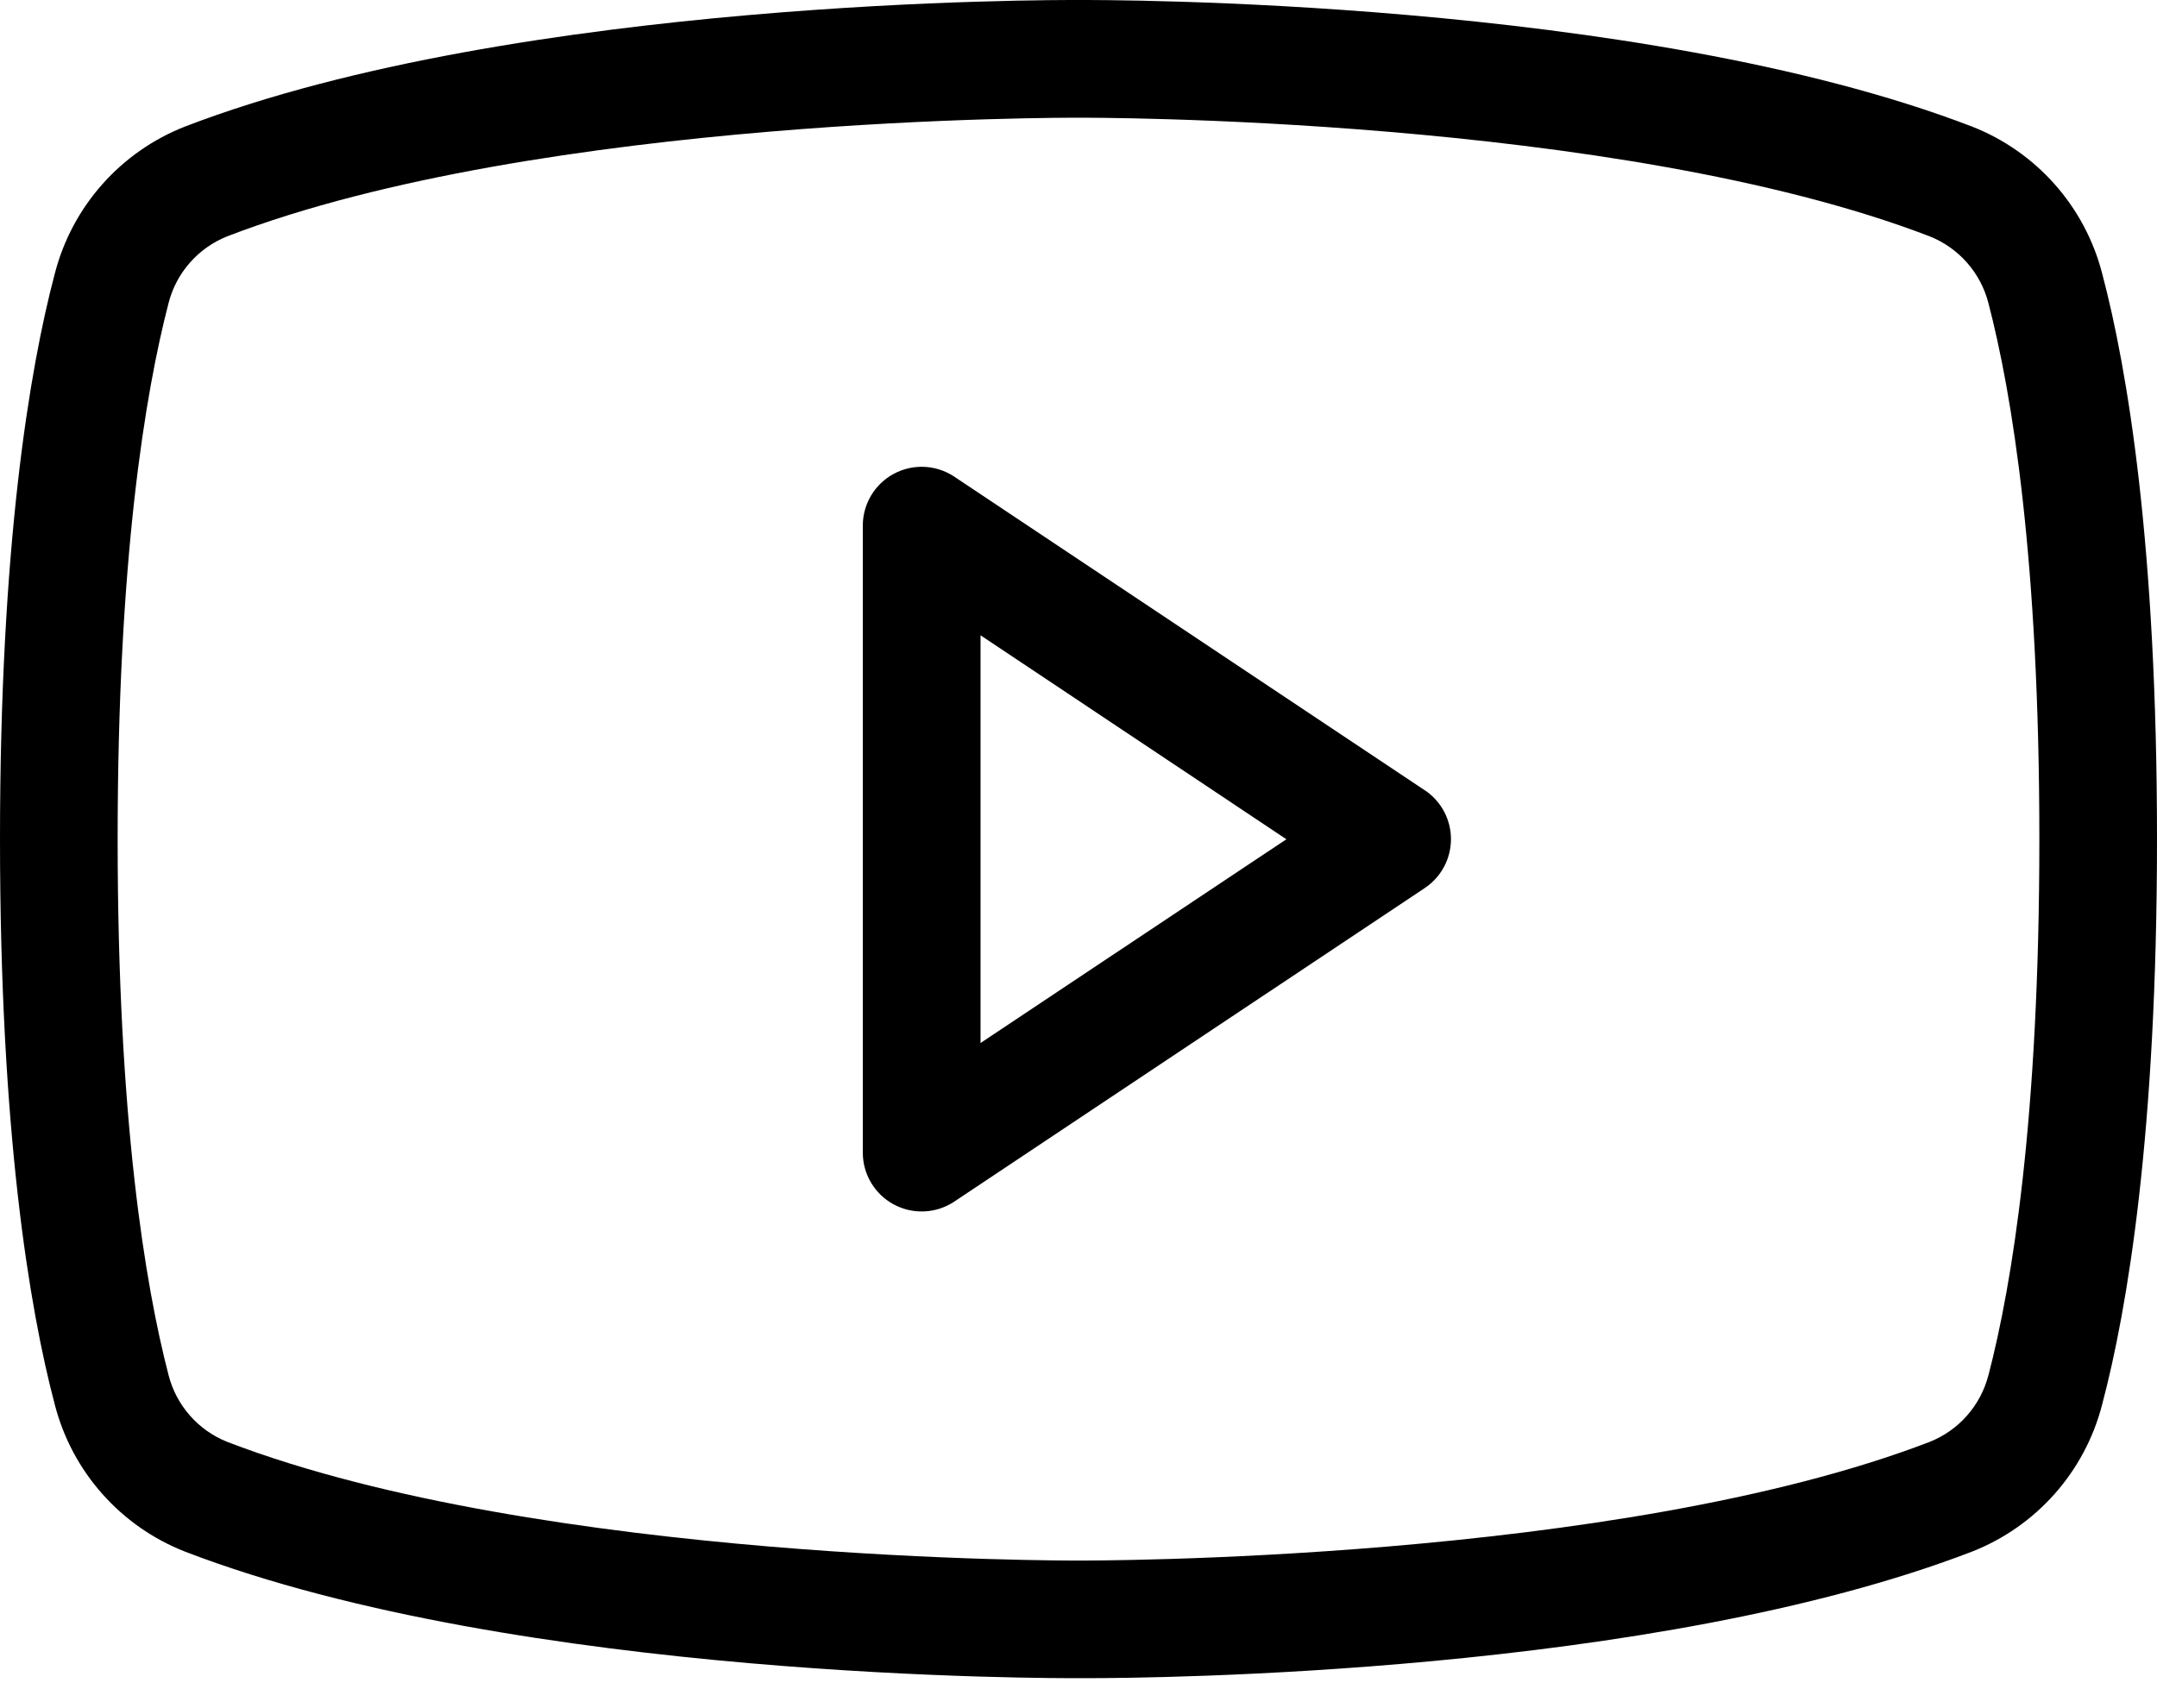
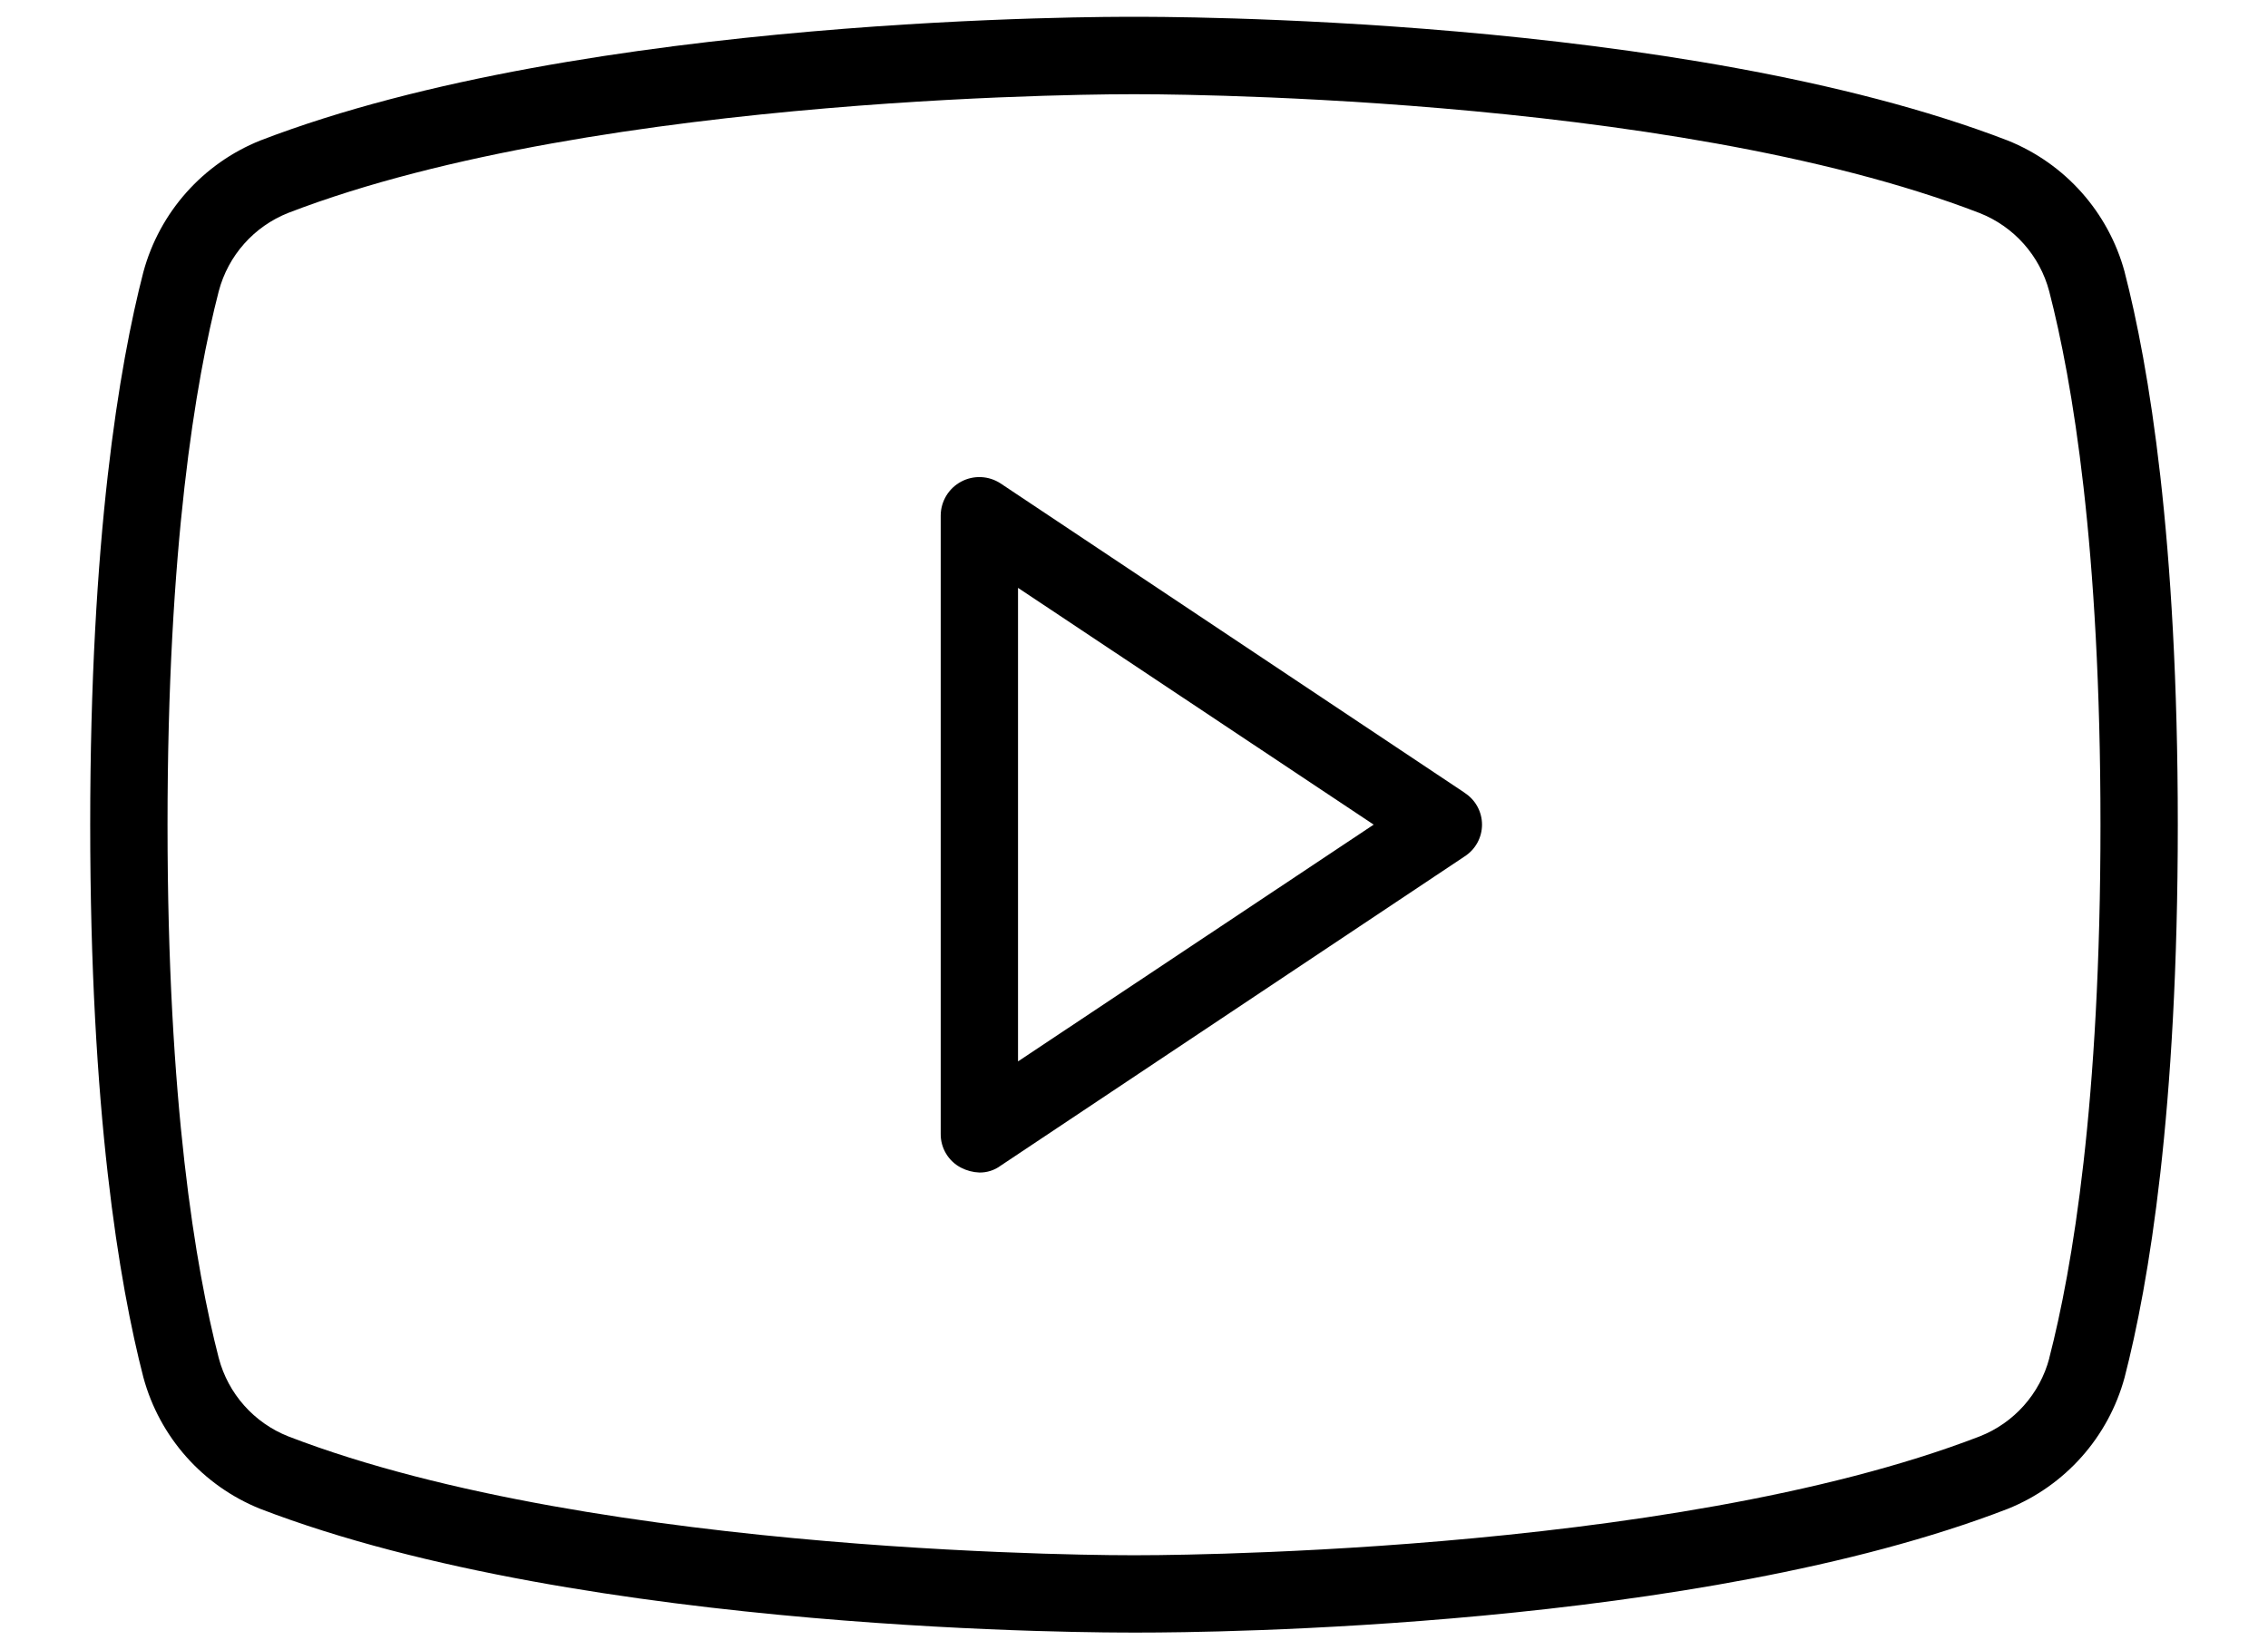
- <svg xmlns="http://www.w3.org/2000/svg" viewBox="0 0 24 19">
-   <path d="m15.85 8.793-5.236-3.491a.655.655 0 0 0-1.014.545v6.982a.655.655 0 0 0 1.014.546l5.237-3.491a.654.654 0 0 0 0-1.091Zm-4.94 2.814V7.07l3.403 2.27-3.404 2.268Zm12.48-8.563a2.4 2.4 0 0 0-1.452-1.637C18.218-.022 12.251 0 12 0c-.25 0-6.218-.022-9.938 1.407A2.4 2.4 0 0 0 .61 3.044C.327 4.113 0 6.076 0 9.338c0 3.262.327 5.226.61 6.295a2.4 2.4 0 0 0 1.452 1.636c3.72 1.43 9.687 1.407 9.938 1.407h.076c.753 0 6.317-.043 9.862-1.407a2.4 2.4 0 0 0 1.451-1.636c.284-1.07.611-3.033.611-6.295s-.327-5.225-.61-6.294Zm-1.266 12.261a1.09 1.09 0 0 1-.655.742c-3.49 1.342-9.404 1.32-9.469 1.32-.066 0-5.978.022-9.47-1.32a1.09 1.09 0 0 1-.654-.742c-.261-1.003-.567-2.847-.567-5.967 0-3.12.306-4.963.567-5.967a1.09 1.09 0 0 1 .655-.742C6.02 1.287 11.934 1.31 12 1.31c.066 0 5.978-.022 9.47 1.32a1.092 1.092 0 0 1 .654.742c.262 1.004.567 2.847.567 5.967 0 3.12-.305 4.964-.567 5.968Z" fill="currentColor" />
+ <svg xmlns="http://www.w3.org/2000/svg" viewBox="0 0 22 16">
+   <path d="m14.206 7.69-4.5-3a.375.375 0 0 0-.581.31v6a.365.365 0 0 0 .197.328.421.421 0 0 0 .178.047.337.337 0 0 0 .206-.066l4.5-3a.366.366 0 0 0 0-.618Zm-4.331 2.607V5.703L13.325 8l-3.45 2.297Zm10.734-7.66a1.914 1.914 0 0 0-1.134-1.274C16.306.143 11.215.163 11 .163c-.216 0-5.306-.02-8.475 1.2a1.913 1.913 0 0 0-1.134 1.275C1.156 3.547.875 5.216.875 8c0 2.784.281 4.453.516 5.363a1.913 1.913 0 0 0 1.134 1.275c3.169 1.218 8.26 1.2 8.475 1.2h.066c.646 0 5.4-.038 8.409-1.2a1.914 1.914 0 0 0 1.134-1.275c.235-.91.516-2.579.516-5.363 0-2.784-.281-4.453-.516-5.362Zm-.73 10.538a1.123 1.123 0 0 1-.676.76c-3.037 1.171-8.147 1.153-8.203 1.153-.056 0-5.166.018-8.203-1.153a1.125 1.125 0 0 1-.675-.76C1.897 12.303 1.625 10.7 1.625 8c0-2.7.272-4.303.497-5.175a1.125 1.125 0 0 1 .675-.76C5.834.895 10.944.914 11 .914c.056 0 5.166-.02 8.203 1.153a1.124 1.124 0 0 1 .675.76c.225.871.497 2.474.497 5.174s-.272 4.303-.497 5.175Z" fill="currentColor" />
</svg>
